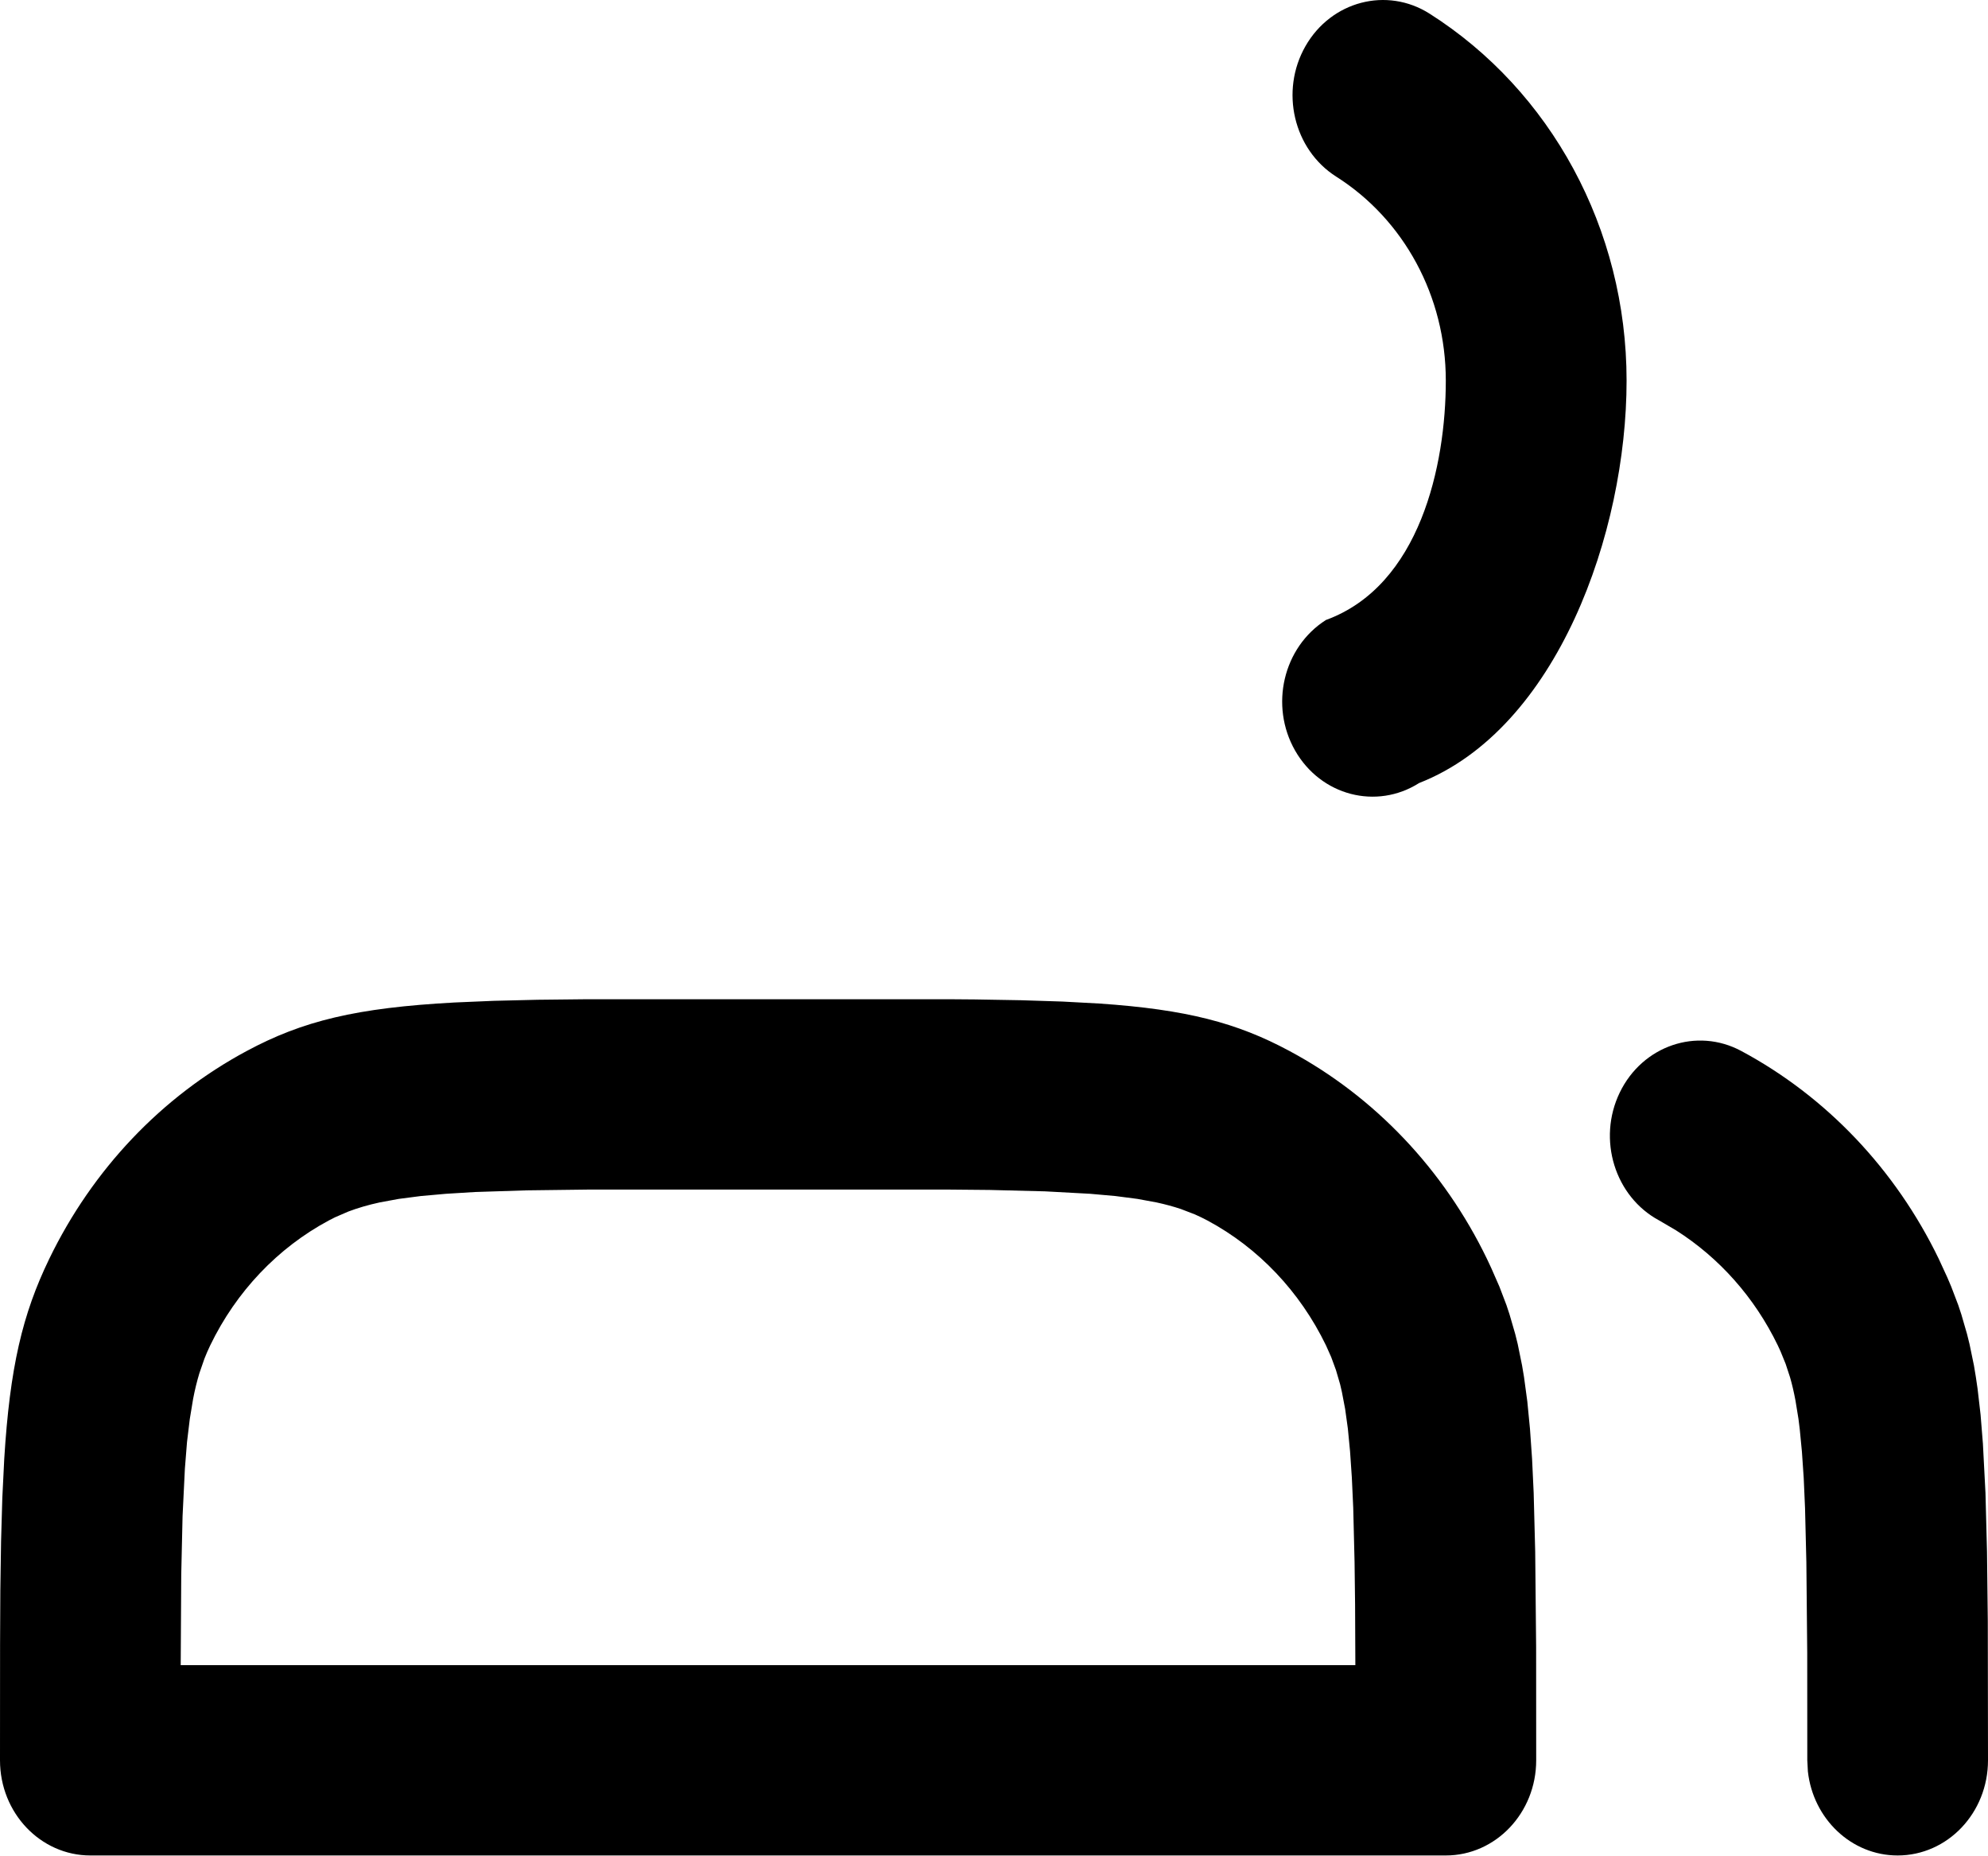
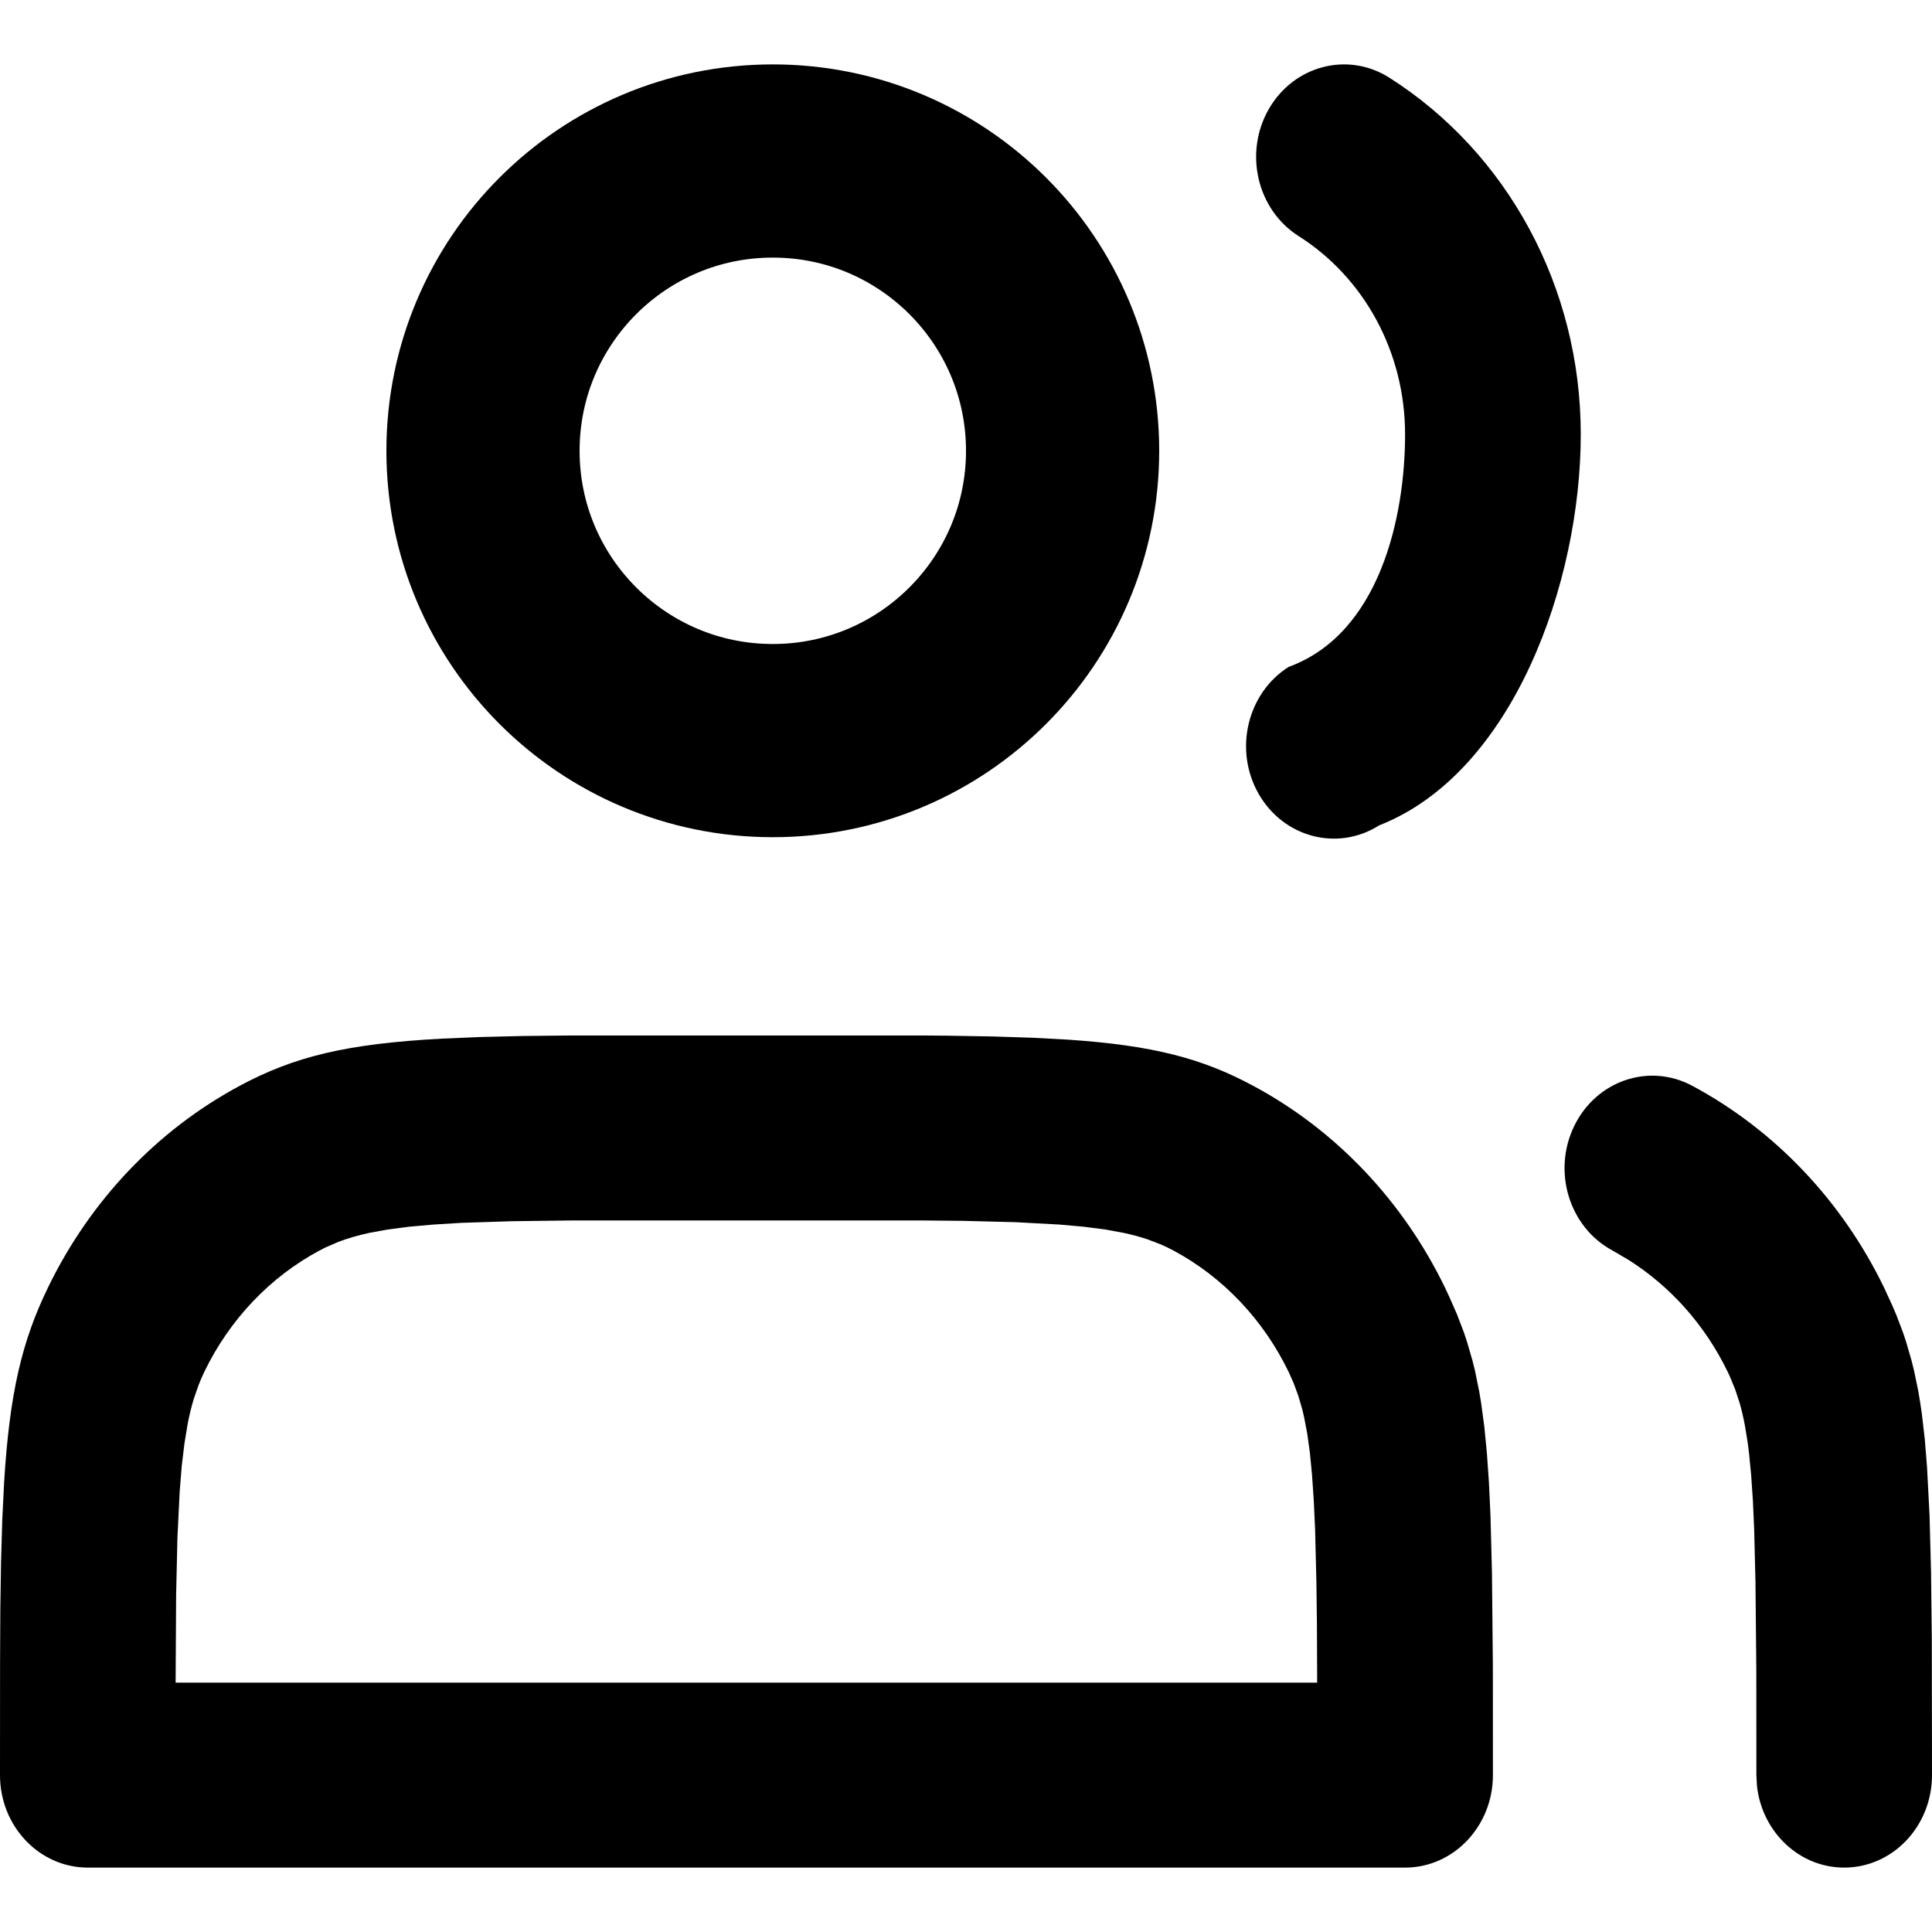
- <svg xmlns="http://www.w3.org/2000/svg" width="30" height="28" viewBox="0 0 30 28" fill="none">
-   <path d="M14.329 15.079C14.46 15.08 14.586 15.081 14.71 15.082L15.41 15.094L16.034 15.114L16.591 15.144C17.906 15.234 18.667 15.434 19.459 15.86C20.742 16.548 21.785 17.646 22.439 18.997L22.505 19.138L22.627 19.416L22.733 19.694C22.749 19.741 22.765 19.788 22.78 19.836L22.865 20.129C22.878 20.179 22.891 20.23 22.903 20.282L22.969 20.606C22.979 20.662 22.989 20.72 22.998 20.779L23.048 21.149L23.088 21.56L23.12 22.018L23.144 22.531L23.167 23.417L23.181 24.857L23.182 26.564C23.182 27.357 22.571 28 21.818 28H1.364C0.61 28 -0 27.357 6.68083e-08 26.564L0.001 24.823L0.005 23.998L0.016 23.261L0.035 22.604L0.064 22.017C0.149 20.633 0.339 19.831 0.743 18.997C1.397 17.646 2.44 16.548 3.723 15.86C4.568 15.406 5.377 15.208 6.861 15.128L7.451 15.103L8.112 15.087L8.853 15.079H14.329ZM26.277 15.86C27.56 16.548 28.603 17.646 29.257 18.997L29.386 19.277C29.406 19.323 29.426 19.369 29.445 19.416L29.551 19.694C29.567 19.741 29.583 19.788 29.598 19.836L29.683 20.129C29.696 20.179 29.709 20.23 29.721 20.282L29.788 20.606C29.808 20.719 29.826 20.836 29.843 20.959L29.888 21.349L29.923 21.783L29.962 22.531L29.985 23.417L29.997 24.467L30 26.564C30 27.357 29.39 28 28.636 28C27.937 28 27.361 27.446 27.282 26.732L27.273 26.564L27.272 24.945L27.259 23.575L27.239 22.759L27.219 22.303L27.192 21.908L27.159 21.566C27.153 21.513 27.147 21.462 27.14 21.413L27.095 21.137C27.071 21.008 27.044 20.892 27.013 20.785L26.946 20.581L26.869 20.392C26.856 20.361 26.841 20.331 26.827 20.301C26.478 19.58 25.945 18.98 25.29 18.565L25.039 18.418C24.368 18.058 24.101 17.194 24.443 16.487C24.785 15.78 25.606 15.499 26.277 15.86ZM14.282 17.951H8.902L7.951 17.963L7.169 17.988L6.73 18.015L6.349 18.049L6.018 18.092L5.73 18.145C5.551 18.184 5.396 18.23 5.256 18.283L5.055 18.37L4.961 18.418C4.191 18.831 3.565 19.49 3.173 20.301C3.142 20.366 3.112 20.433 3.085 20.503L3.008 20.725C2.973 20.842 2.941 20.969 2.914 21.111L2.864 21.414L2.822 21.762L2.79 22.163L2.755 22.881L2.735 23.761L2.727 25.128H20.453L20.449 24.214L20.441 23.57L20.421 22.754L20.4 22.297L20.373 21.901L20.34 21.559L20.299 21.263L20.25 21.006C20.241 20.965 20.232 20.926 20.223 20.889L20.16 20.674L20.088 20.478L20.009 20.301C19.616 19.49 18.991 18.831 18.221 18.418C18.159 18.385 18.095 18.354 18.029 18.325L17.818 18.244C17.707 18.207 17.586 18.174 17.452 18.145L17.164 18.092L16.833 18.049L16.452 18.015L15.77 17.978L14.935 17.957L14.282 17.951ZM21.573 0.206C23.402 1.367 24.546 3.452 24.546 5.744C24.546 8.035 23.5 11 21.416 11.816C20.771 12.225 19.933 12.007 19.544 11.327C19.156 10.648 19.364 9.766 20.009 9.356C21.429 8.838 21.818 7.018 21.818 5.744C21.818 4.469 21.184 3.312 20.165 2.666C19.52 2.257 19.312 1.374 19.701 0.695C20.09 0.016 20.928 -0.203 21.573 0.206Z" fill="currentColor" />
+ <svg xmlns="http://www.w3.org/2000/svg" width="30" height="30" viewBox="0 0 30 30" fill="none">
+   <path d="M14.329 16.079C14.46 16.08 14.586 16.081 14.71 16.082L15.41 16.094L16.034 16.114L16.591 16.144C17.906 16.234 18.667 16.434 19.459 16.86C20.742 17.548 21.785 18.646 22.439 19.997L22.505 20.138L22.627 20.416L22.733 20.694C22.749 20.741 22.765 20.788 22.78 20.836L22.865 21.129C22.878 21.179 22.891 21.23 22.903 21.282L22.969 21.606C22.979 21.662 22.989 21.72 22.998 21.779L23.048 22.149L23.088 22.56L23.12 23.018L23.144 23.531L23.167 24.417L23.181 25.857L23.182 27.564C23.182 28.357 22.571 29 21.818 29H1.364C0.61 29 -0 28.357 6.68083e-08 27.564L0.001 25.823L0.005 24.998L0.016 24.261L0.035 23.604L0.064 23.017C0.149 21.633 0.339 20.831 0.743 19.997C1.397 18.646 2.44 17.548 3.723 16.86C4.568 16.406 5.377 16.208 6.861 16.128L7.451 16.103L8.112 16.087L8.853 16.079H14.329ZM26.277 16.86C27.56 17.548 28.603 18.646 29.257 19.997L29.386 20.277C29.406 20.323 29.426 20.369 29.445 20.416L29.551 20.694C29.567 20.741 29.583 20.788 29.598 20.836L29.683 21.129C29.696 21.179 29.709 21.23 29.721 21.282L29.788 21.606C29.808 21.719 29.826 21.836 29.843 21.959L29.888 22.349L29.923 22.783L29.962 23.531L29.985 24.417L29.997 25.467L30 27.564C30 28.357 29.39 29 28.636 29C27.937 29 27.361 28.446 27.282 27.732L27.273 27.564L27.272 25.945L27.259 24.575L27.239 23.759L27.219 23.303L27.192 22.908L27.159 22.566C27.153 22.513 27.147 22.462 27.14 22.413L27.095 22.137C27.071 22.008 27.044 21.892 27.013 21.785L26.946 21.581L26.869 21.392C26.856 21.361 26.841 21.331 26.827 21.301C26.478 20.58 25.945 19.98 25.29 19.565L25.039 19.418C24.368 19.058 24.101 18.194 24.443 17.487C24.785 16.78 25.606 16.5 26.277 16.86ZM14.282 18.951H8.902L7.951 18.963L7.169 18.988L6.73 19.015L6.349 19.049L6.018 19.092L5.73 19.145C5.551 19.184 5.396 19.23 5.256 19.283L5.055 19.37L4.961 19.418C4.191 19.831 3.565 20.49 3.173 21.301C3.142 21.366 3.112 21.433 3.085 21.503L3.008 21.725C2.973 21.842 2.941 21.969 2.914 22.111L2.864 22.414L2.822 22.762L2.79 23.163L2.755 23.881L2.735 24.761L2.727 26.128H20.453L20.449 25.214L20.441 24.57L20.421 23.754L20.4 23.297L20.373 22.901L20.34 22.559L20.299 22.263L20.25 22.006C20.241 21.965 20.232 21.926 20.223 21.889L20.16 21.674L20.088 21.478L20.009 21.301C19.616 20.49 18.991 19.831 18.221 19.418C18.159 19.385 18.095 19.354 18.029 19.325L17.818 19.244C17.707 19.207 17.586 19.174 17.452 19.145L17.164 19.092L16.833 19.049L16.452 19.015L15.77 18.978L14.935 18.957L14.282 18.951ZM21.573 1.206C23.402 2.367 24.546 4.452 24.546 6.744C24.546 9.035 23.5 12 21.416 12.816C20.771 13.225 19.933 13.007 19.544 12.327C19.156 11.648 19.364 10.766 20.009 10.356C21.429 9.838 21.818 8.018 21.818 6.744C21.818 5.469 21.184 4.312 20.165 3.666C19.52 3.257 19.312 2.374 19.701 1.695C20.09 1.016 20.928 0.797 21.573 1.206Z" fill="currentColor" />
+   <circle cx="12" cy="7" r="4.5" stroke="currentColor" stroke-width="3" />
</svg>
